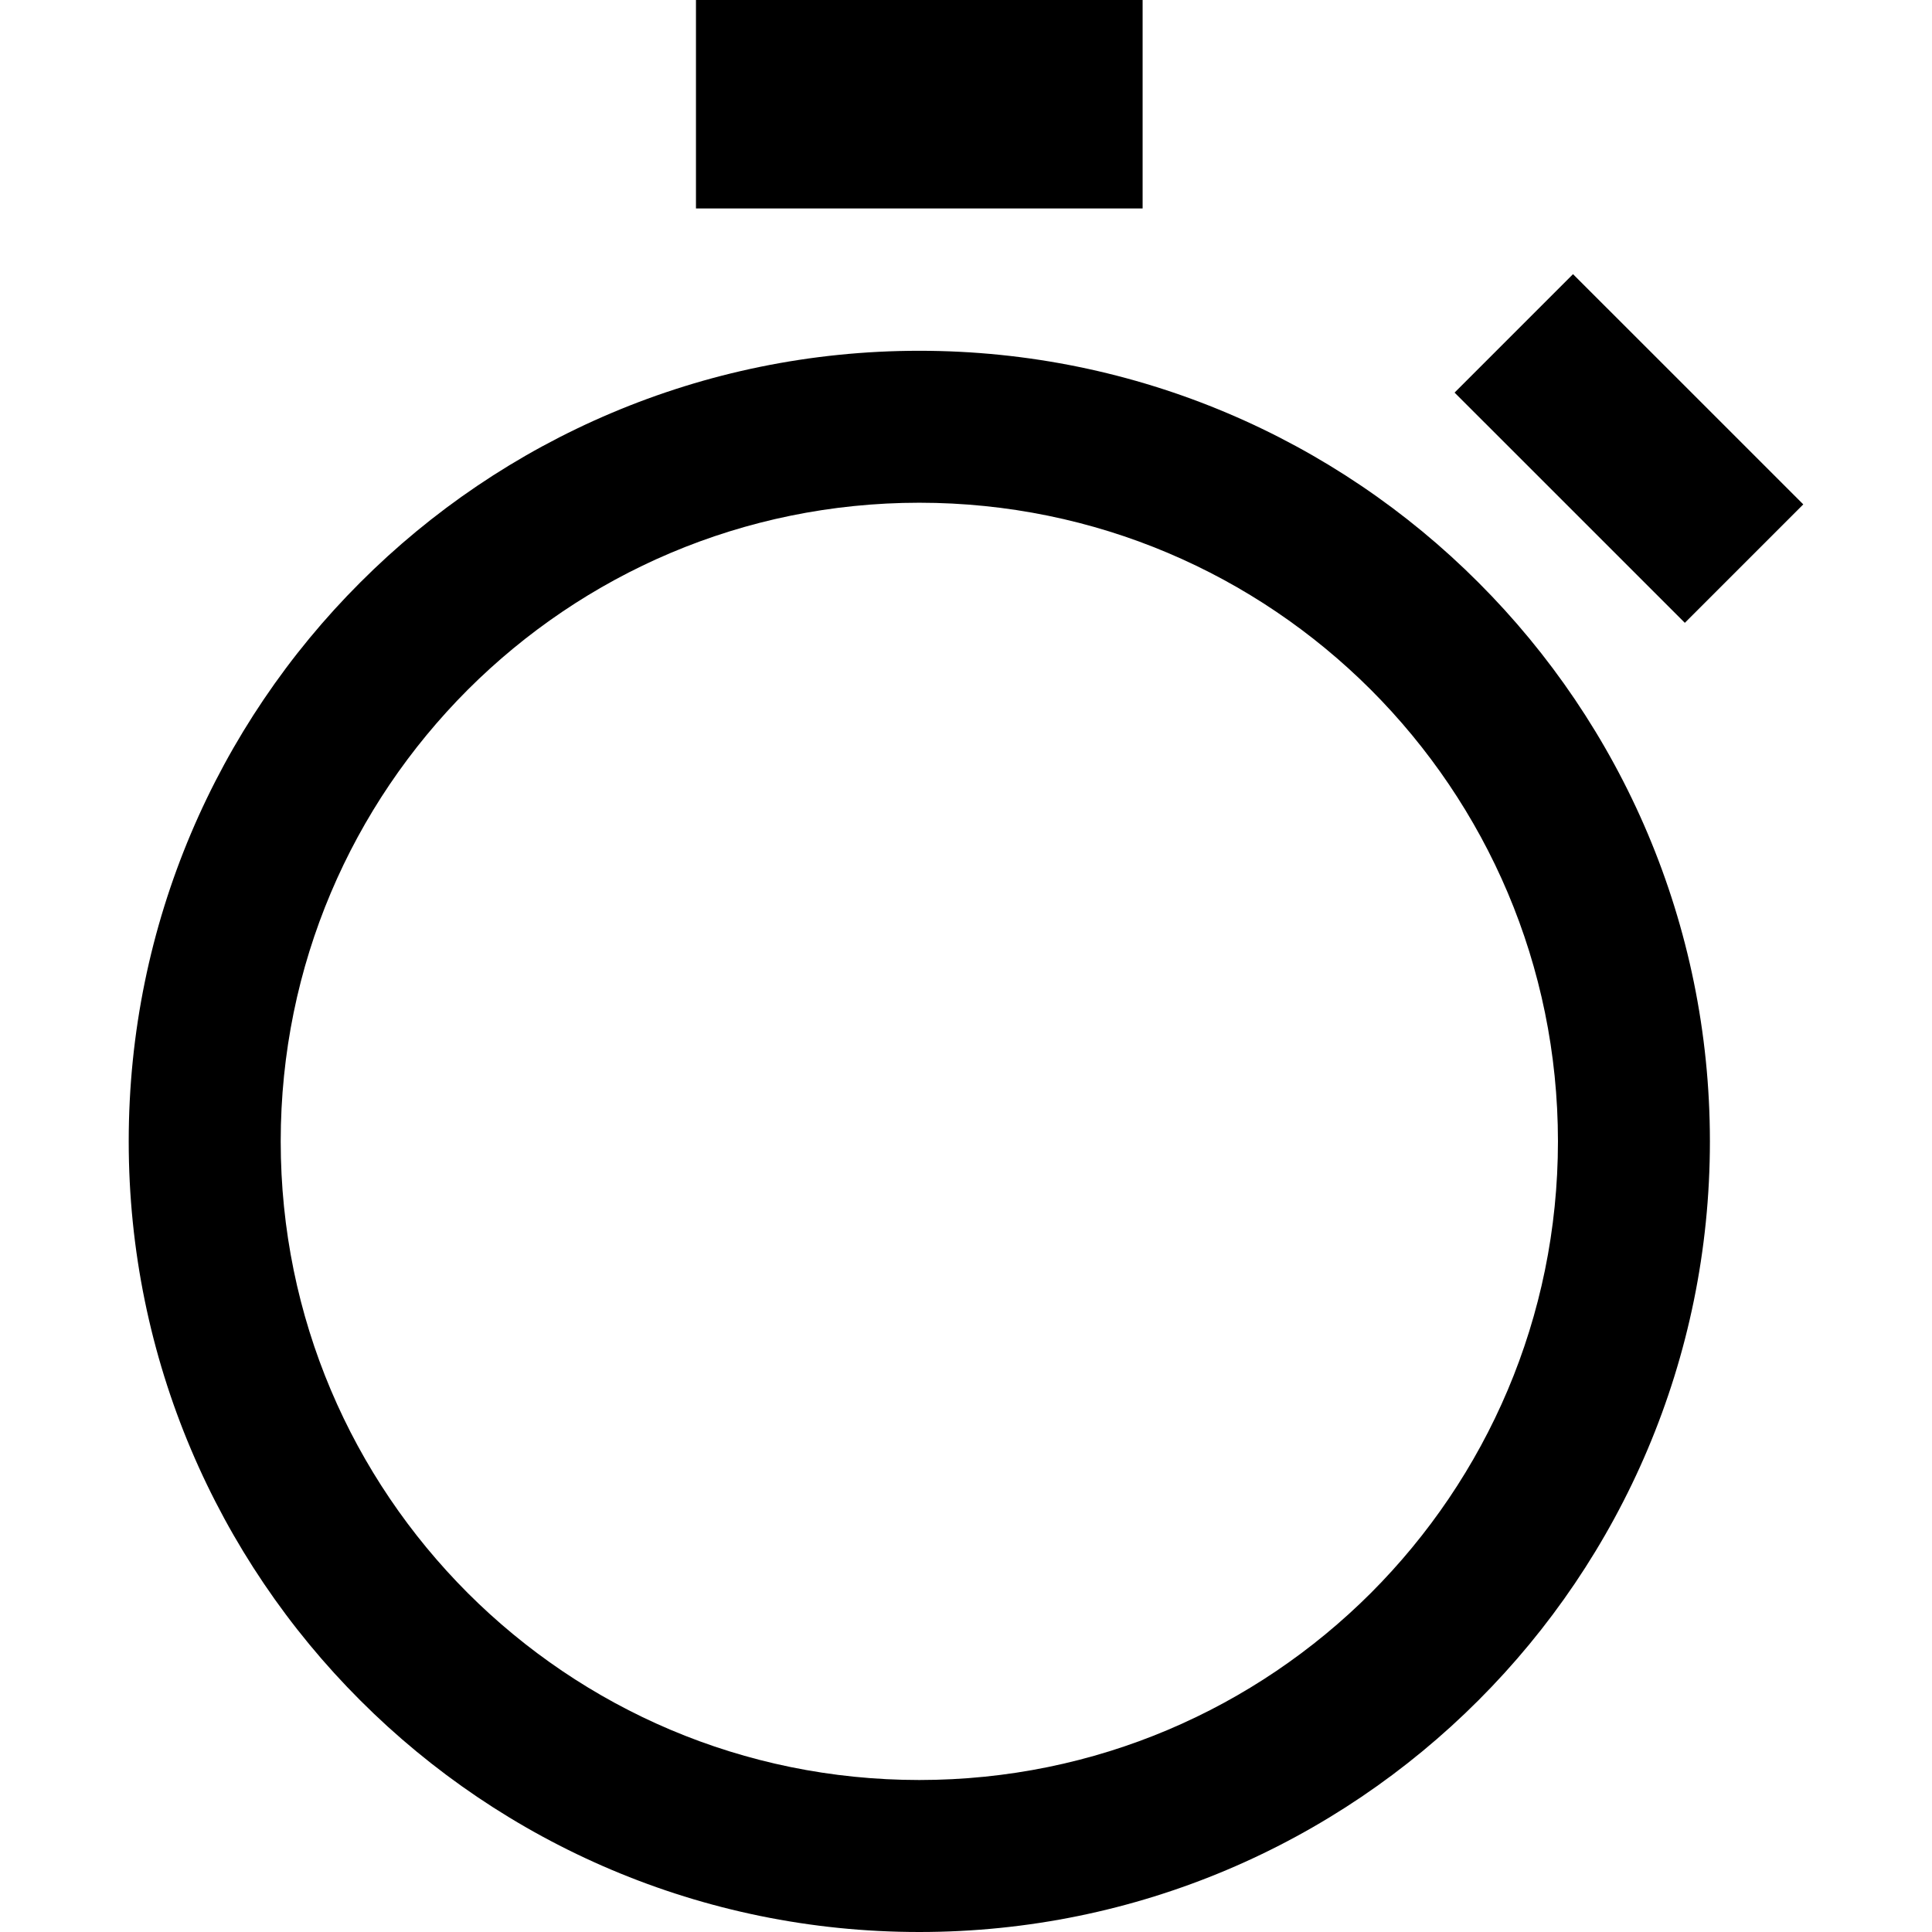
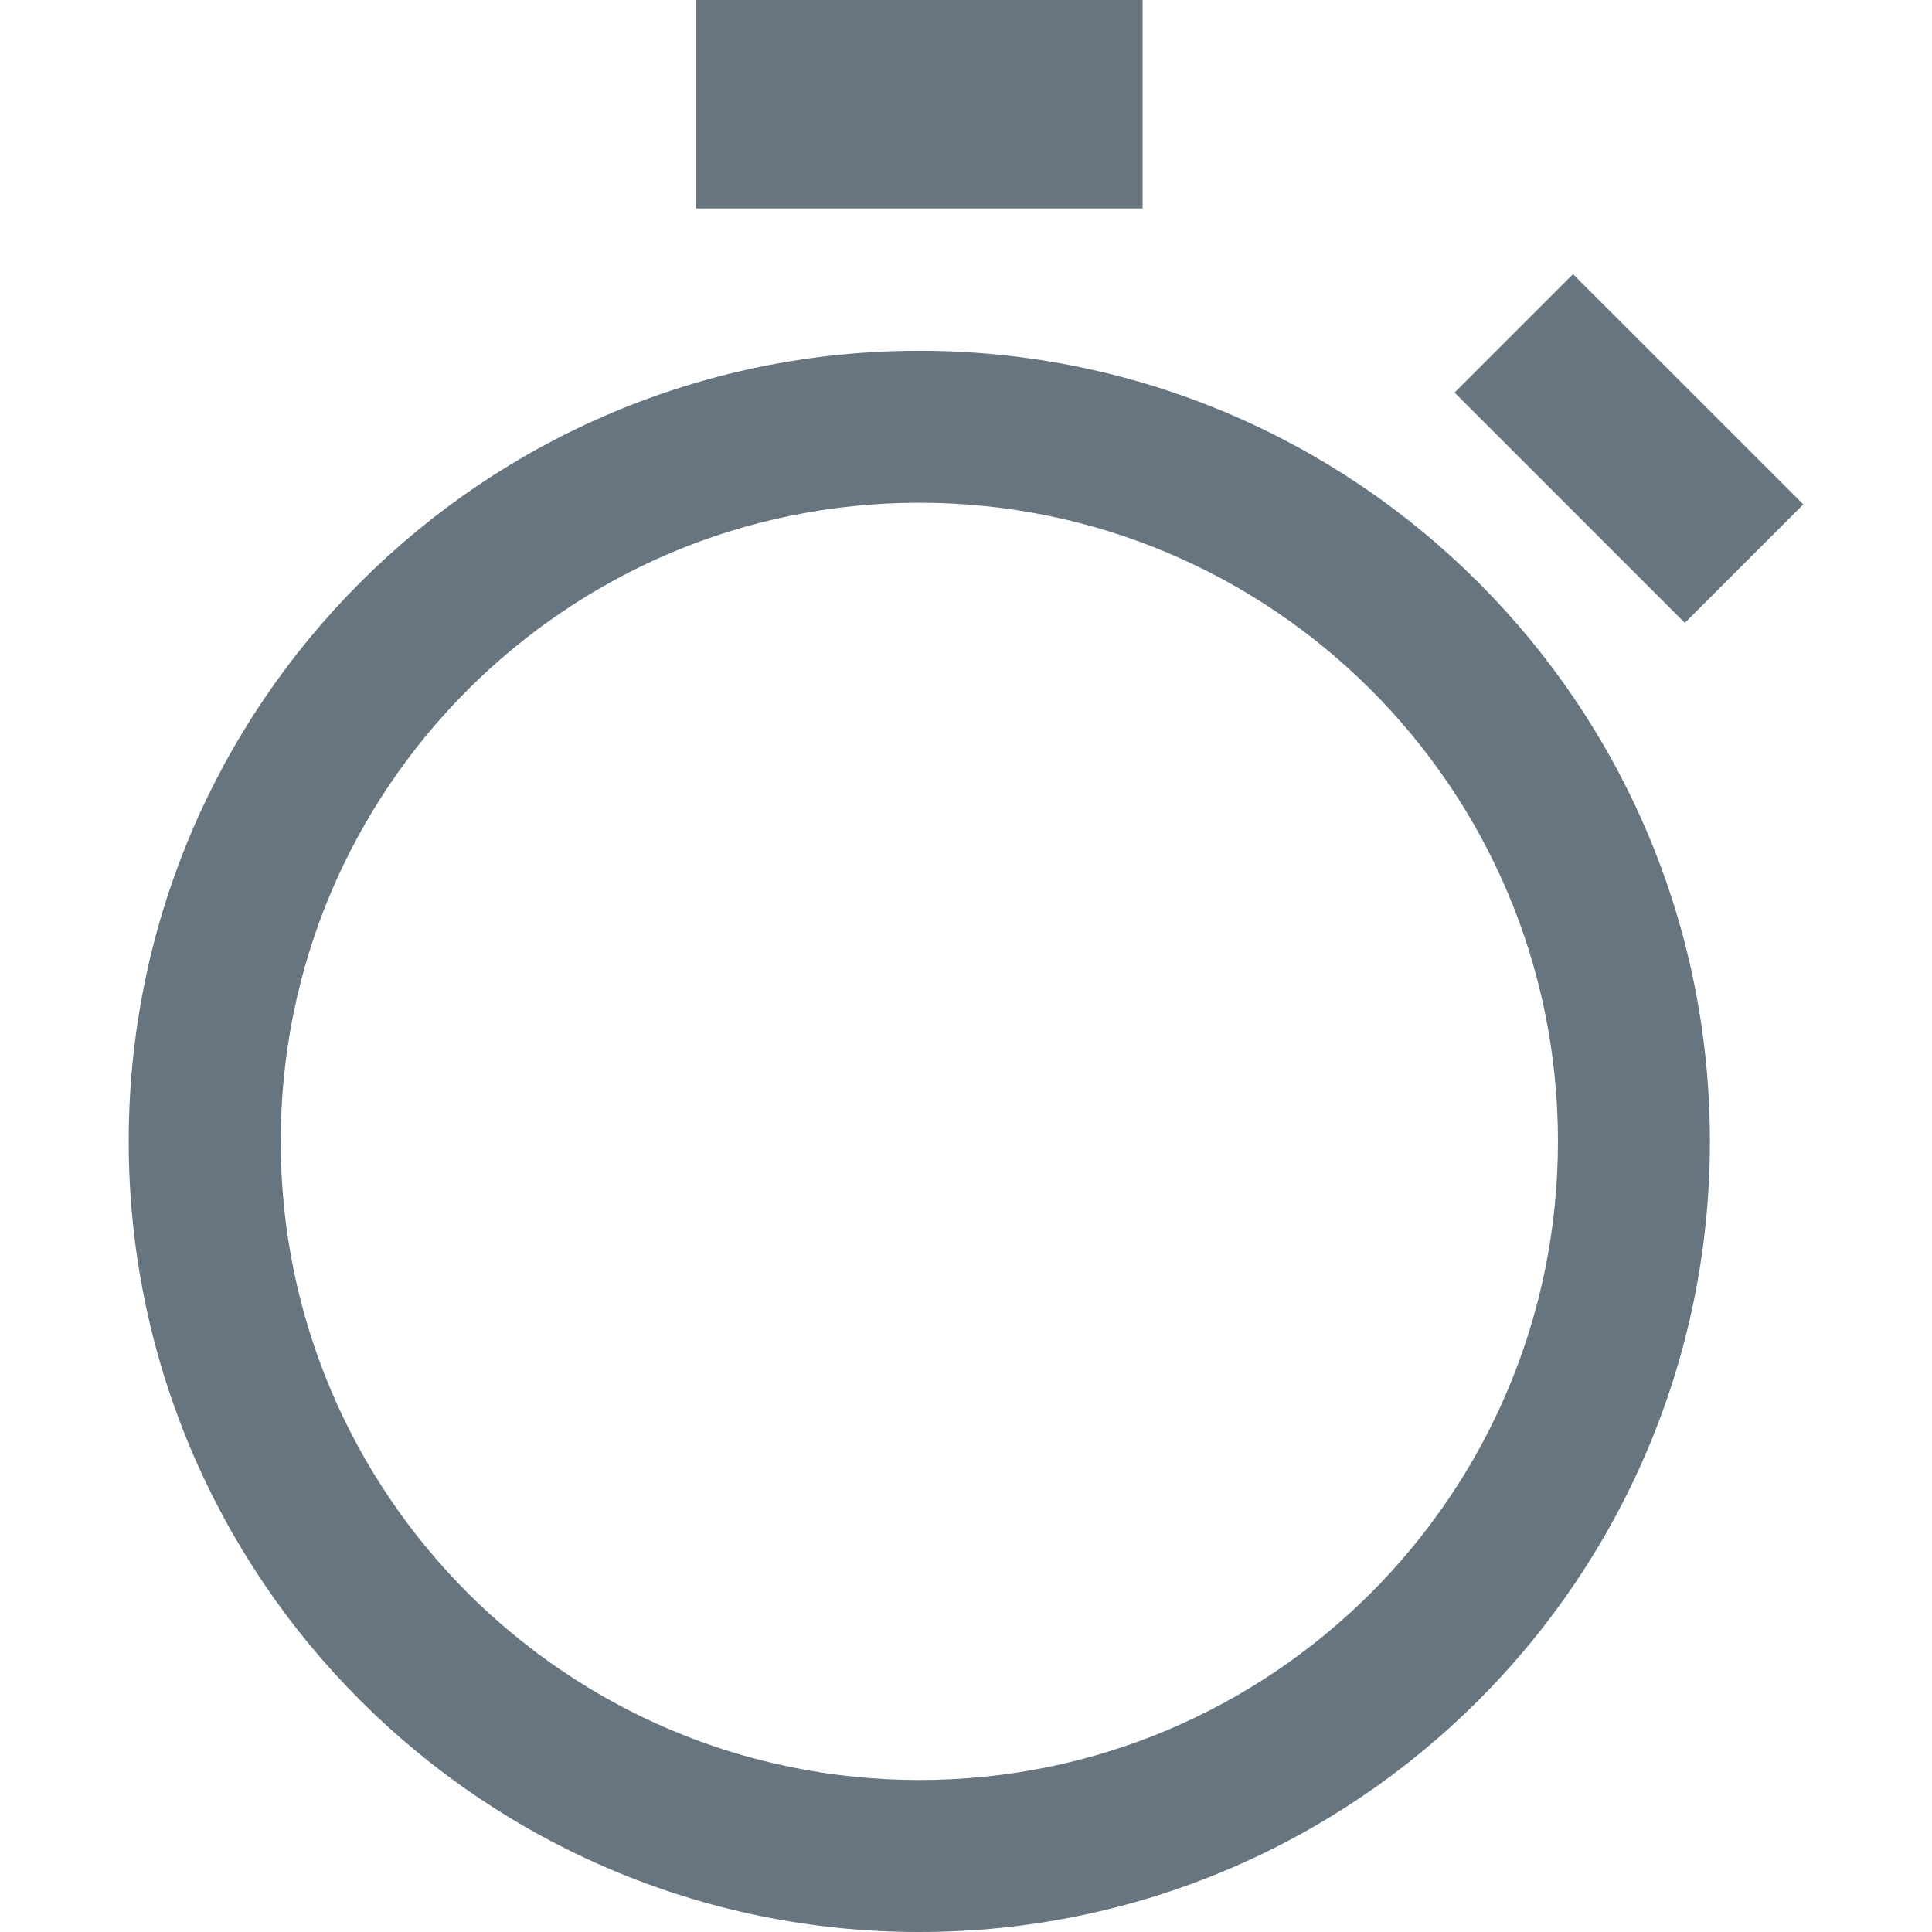
<svg xmlns="http://www.w3.org/2000/svg" version="1.1" id="_x32_" viewBox="0 0 512 512" xml:space="preserve">
  <style type="text/css">
- 	.st0{fill:#000000;}
+ 	.st0{fill:#66757F;}
</style>
  <g>
    <path class="st0" d="M243.627,92.96c-57.791,0-110.304,23.484-148.145,61.38c-37.886,37.842-61.381,90.355-61.37,148.135   C34.1,360.276,57.596,412.79,95.482,450.63c37.842,37.876,90.354,61.381,148.145,61.37c57.78,0.012,110.304-23.494,148.145-61.37   c37.886-37.84,61.38-90.354,61.37-148.156c0.01-57.78-23.484-110.293-61.37-148.135C353.93,116.444,301.406,92.96,243.627,92.96z    M363.3,422.16c-30.695,30.652-72.875,49.55-119.674,49.56c-46.81-0.01-88.99-18.909-119.675-49.56   c-30.652-30.695-49.56-72.887-49.56-119.685S93.3,213.496,123.952,182.8c30.685-30.652,72.865-49.55,119.675-49.572   c46.798,0.022,88.979,18.92,119.674,49.572c30.652,30.696,49.55,72.876,49.573,119.675   C412.851,349.273,393.952,391.465,363.3,422.16z" />
    <rect x="184.438" y="0" class="st0" width="118.366" height="55.241" />
    <polygon class="st0" points="477.888,133.664 416.865,72.653 385.476,104.042 446.499,165.054  " />
  </g>
</svg>
